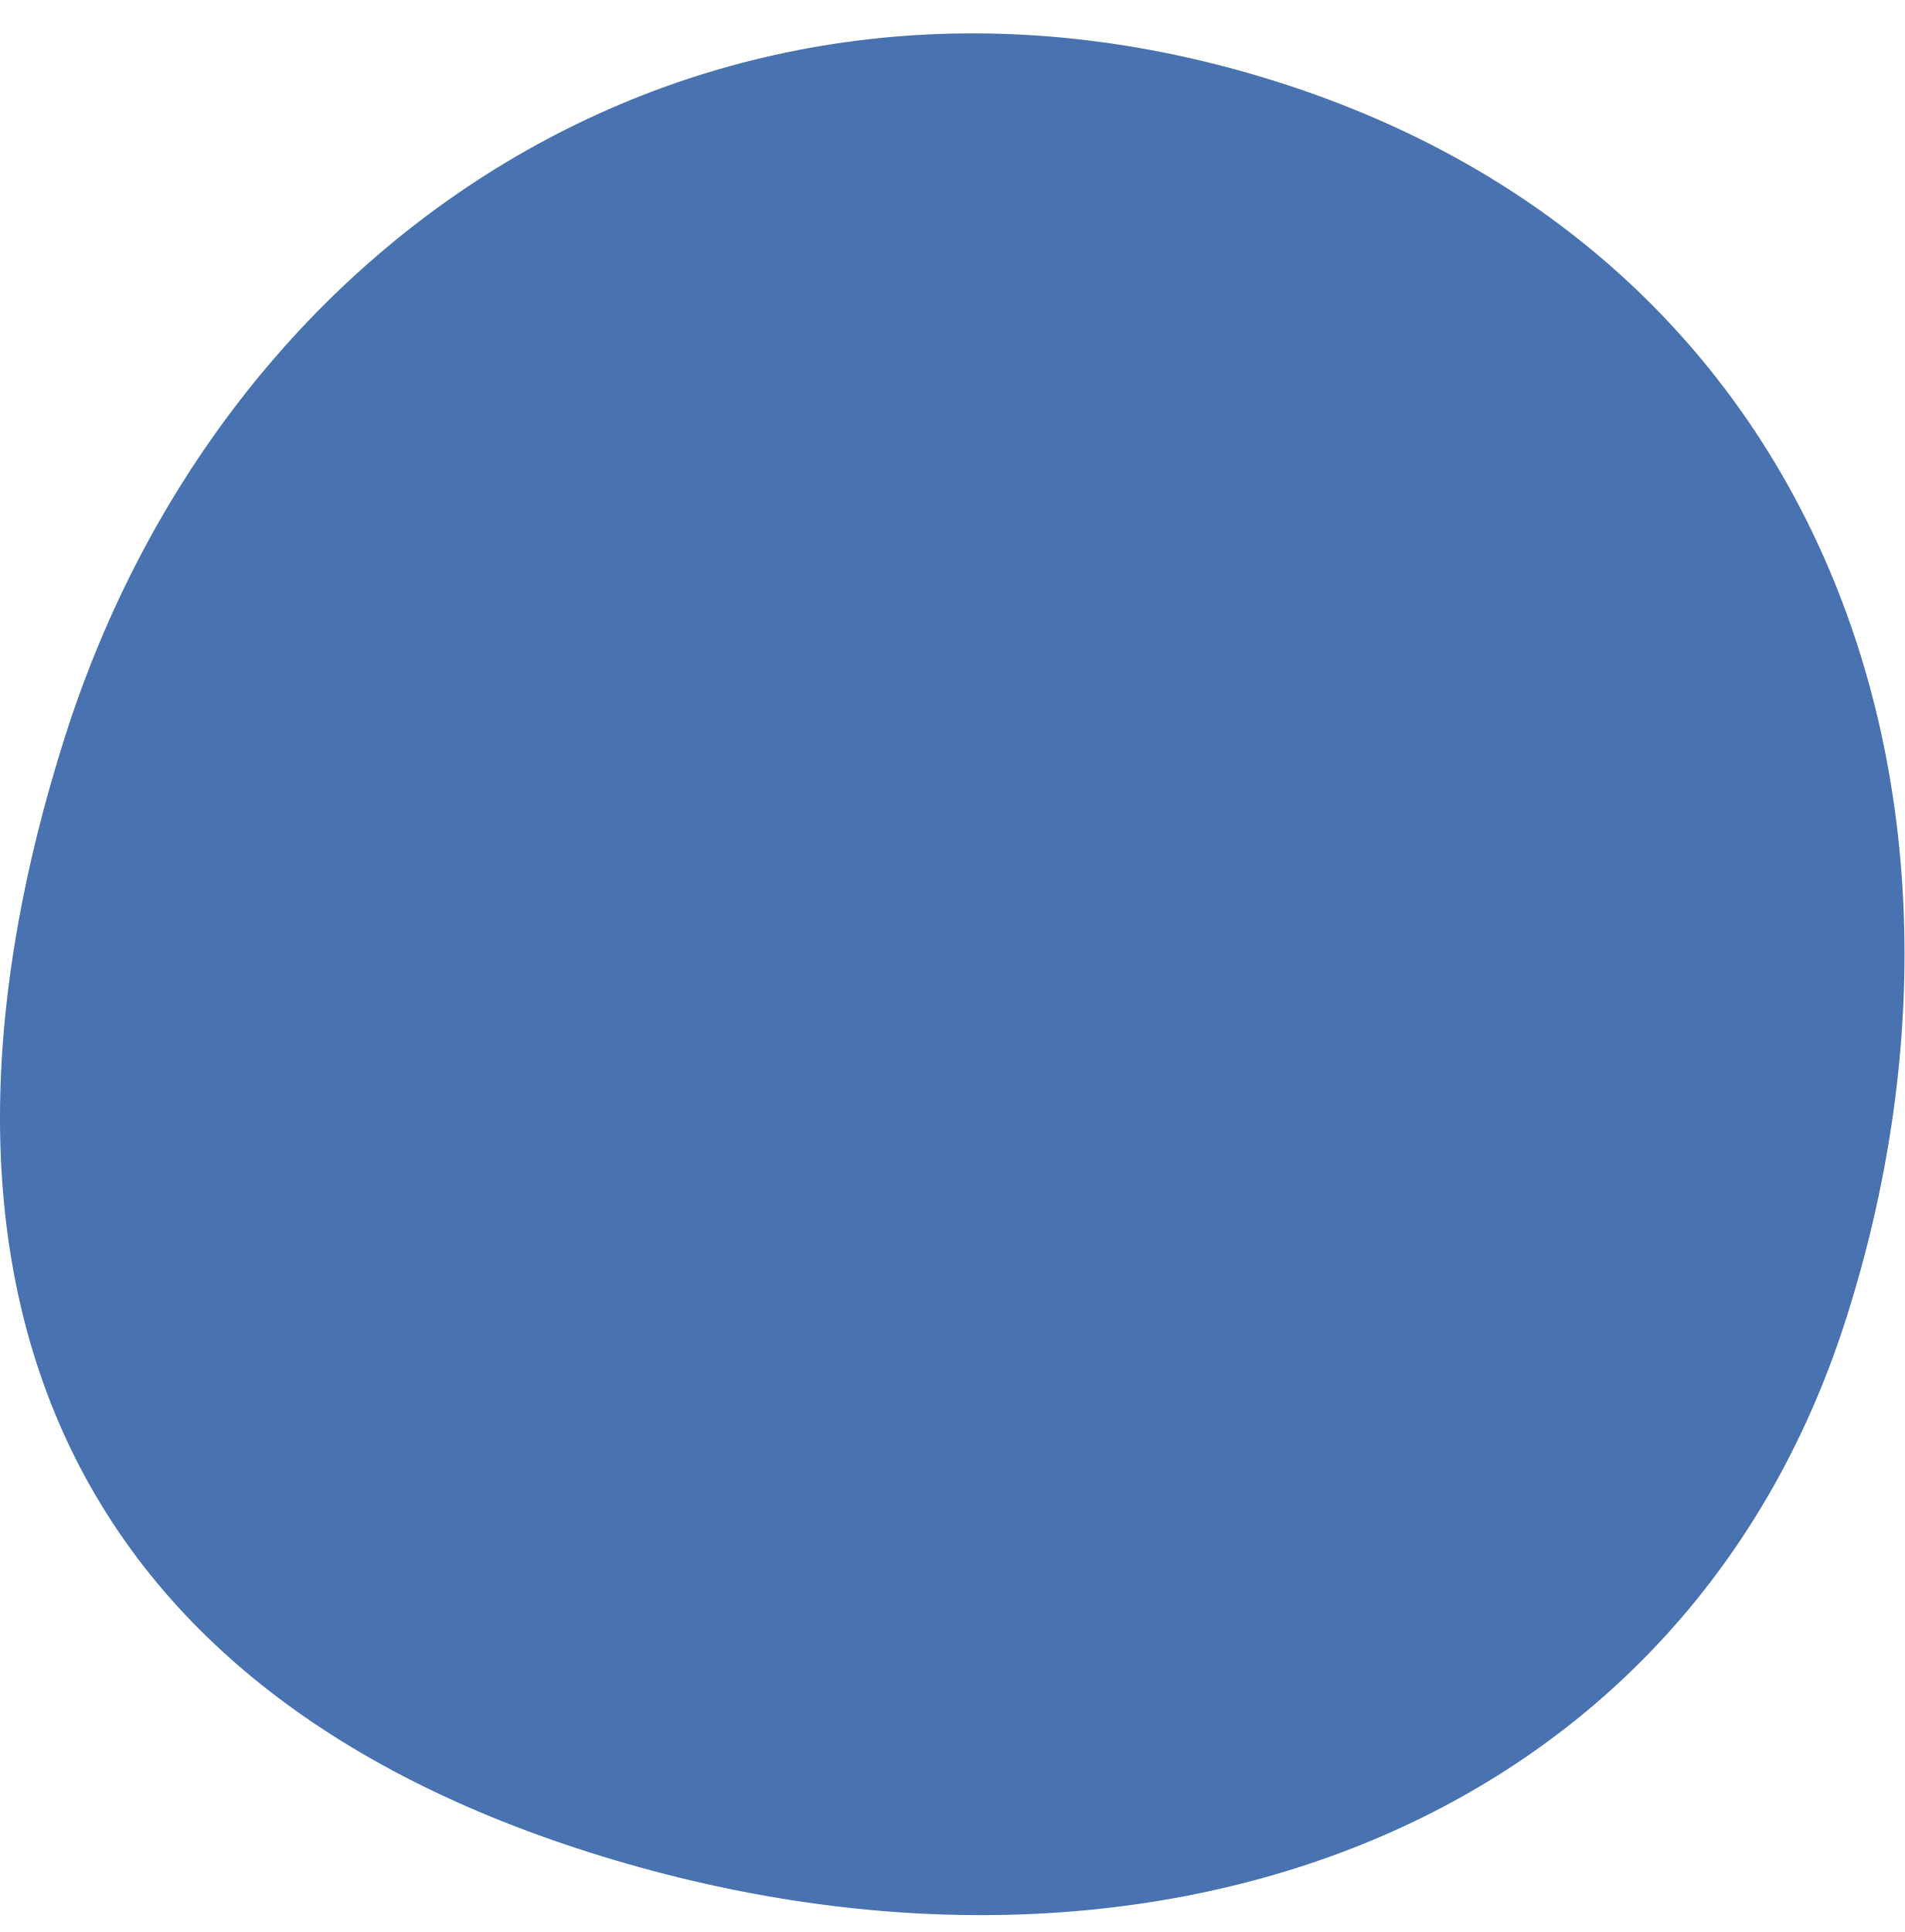
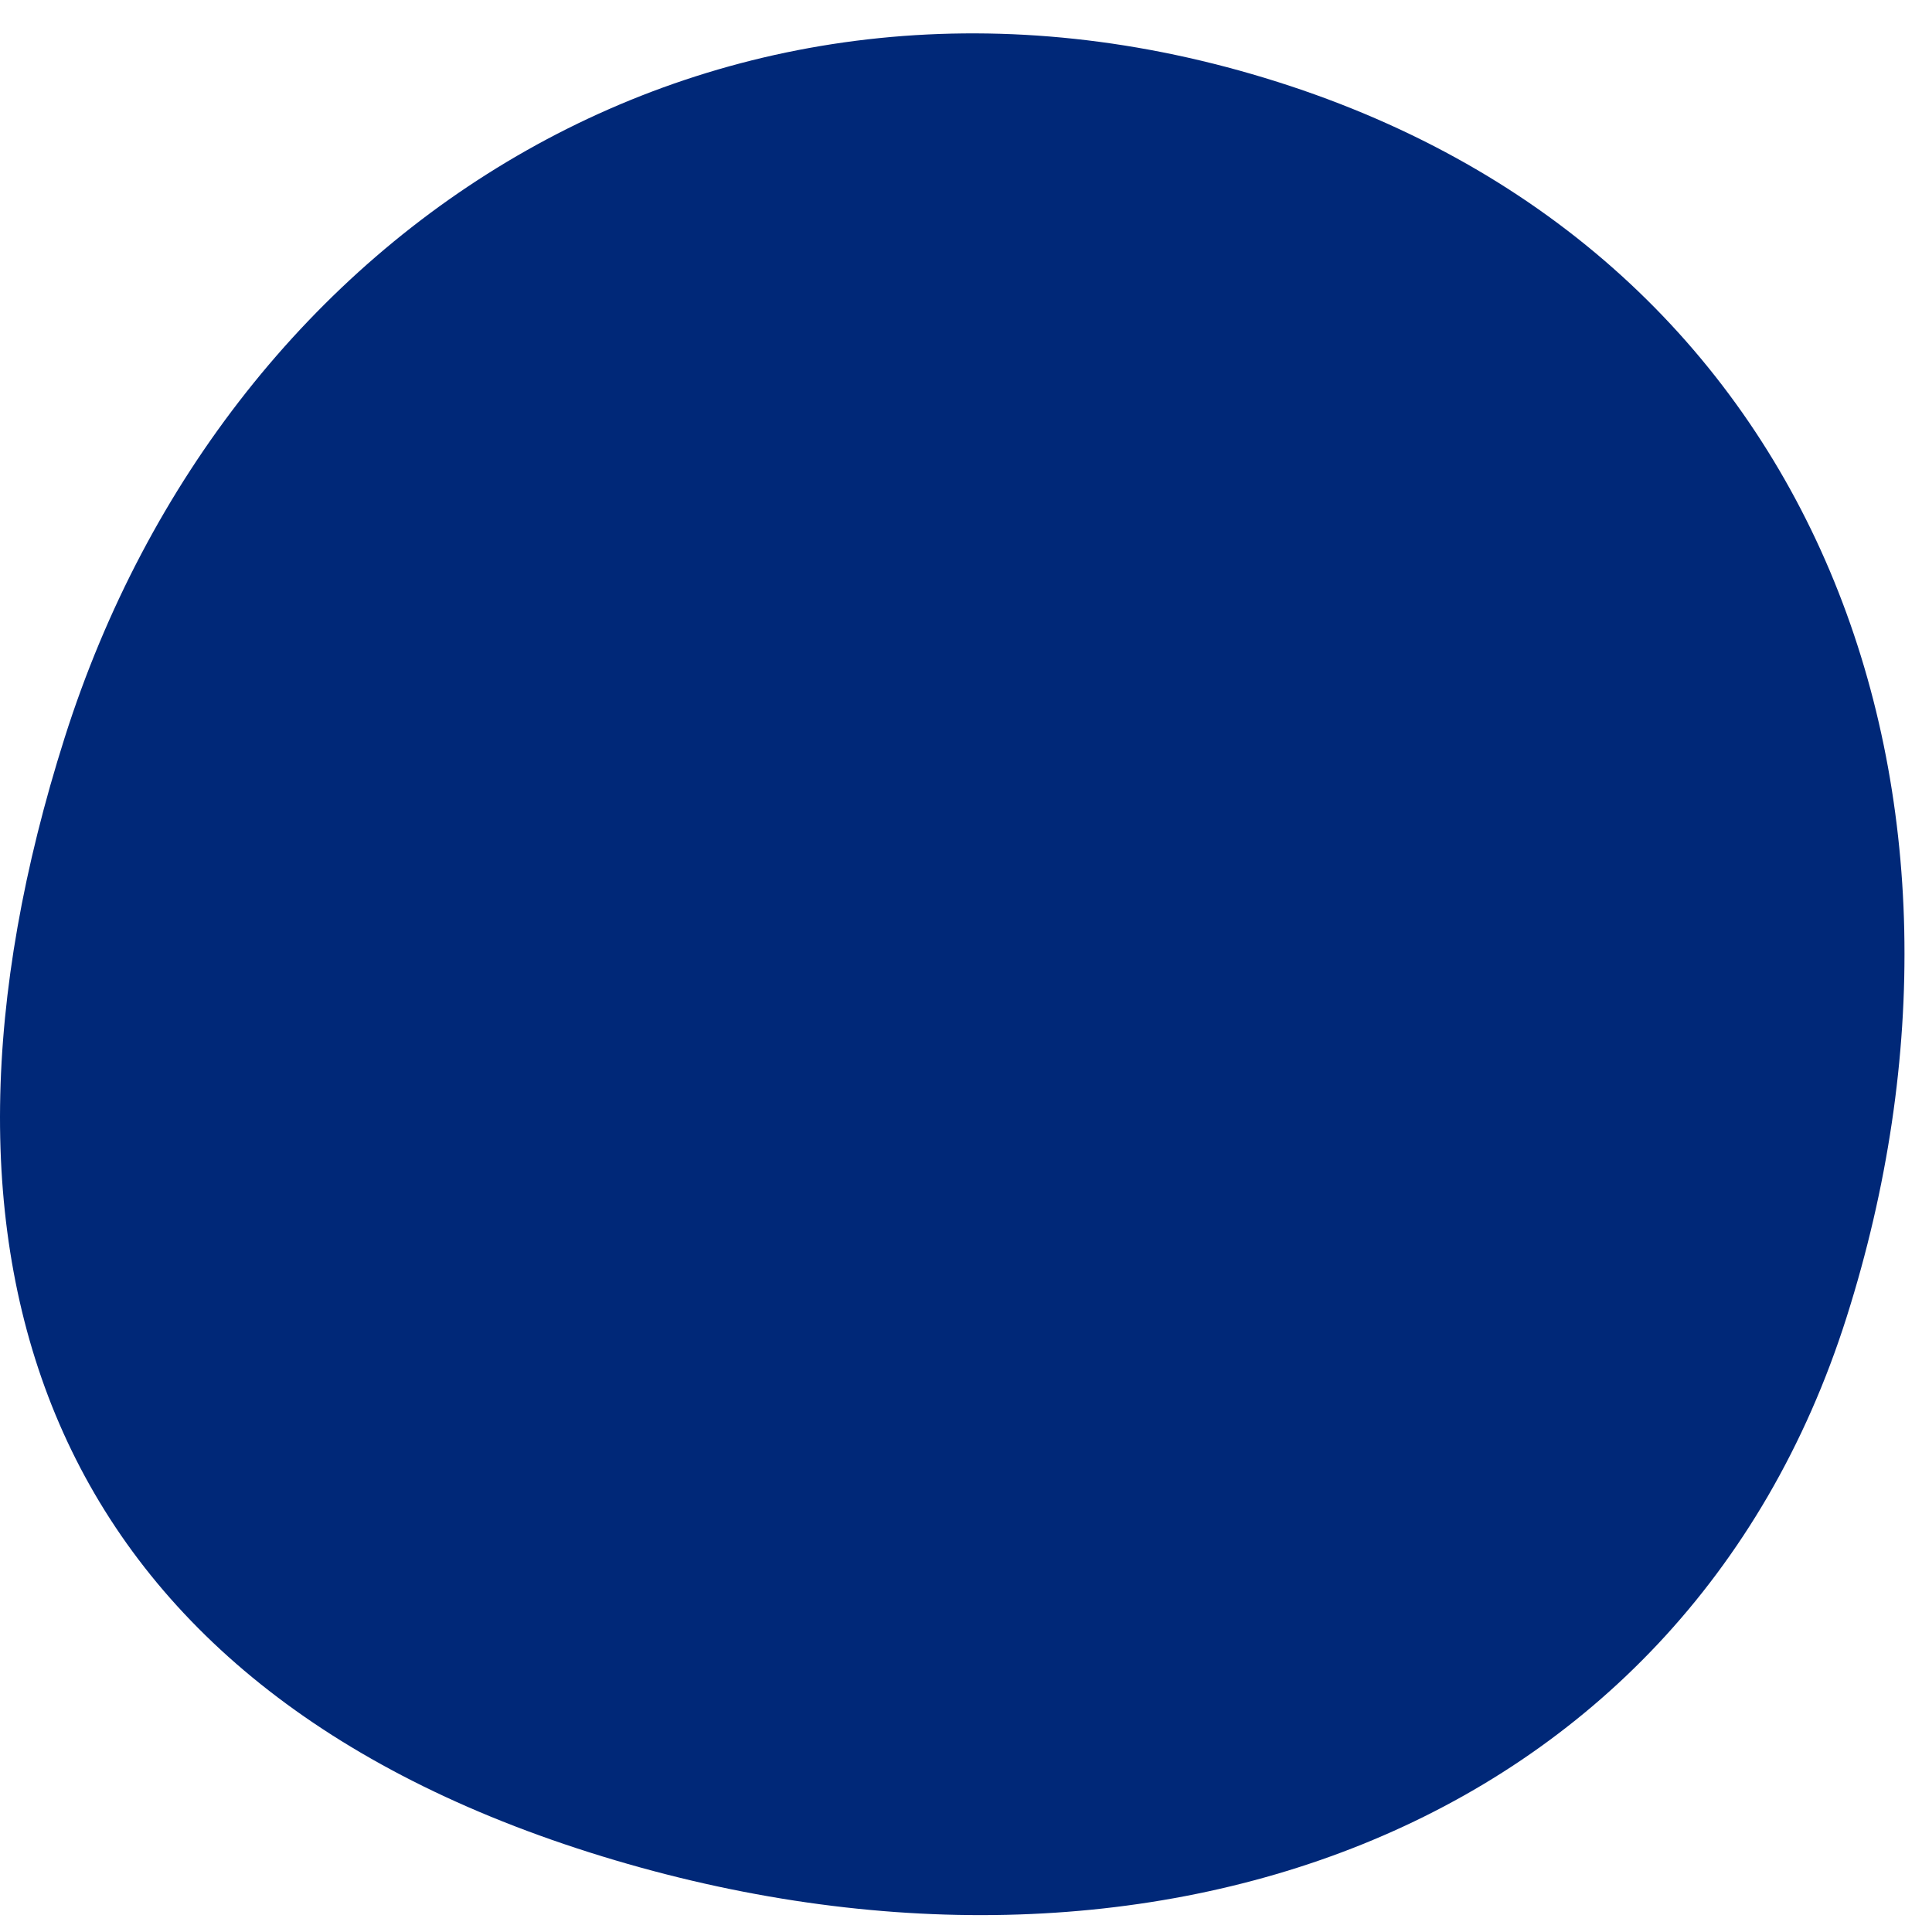
<svg xmlns="http://www.w3.org/2000/svg" xmlns:xlink="http://www.w3.org/1999/xlink" version="1.1" id="Layer_1" x="0px" y="0px" width="174.271px" height="176.792px" viewBox="0 0 174.271 176.792" enable-background="new 0 0 174.271 176.792" xml:space="preserve">
  <g>
    <g>
      <defs>
        <rect id="SVGID_1_" y="3.054" width="174.271" height="172.194" />
      </defs>
      <clipPath id="SVGID_2_">
        <use xlink:href="#SVGID_1_" overflow="visible" />
      </clipPath>
-       <path clip-path="url(#SVGID_2_)" fill="#4873B0" d="M53.918,169.5c-50.274-15.948-63.03-54.621-48-102s60.726-75.948,111-60    s67.084,65.659,52.054,113.038C153.941,167.916,104.192,185.448,53.918,169.5" />
+       <path clip-path="url(#SVGID_2_)" fill="#002878" d="M53.918,169.5c-50.274-15.948-63.03-54.621-48-102s60.726-75.948,111-60    s67.084,65.659,52.054,113.038C153.941,167.916,104.192,185.448,53.918,169.5" />
    </g>
  </g>
</svg>
